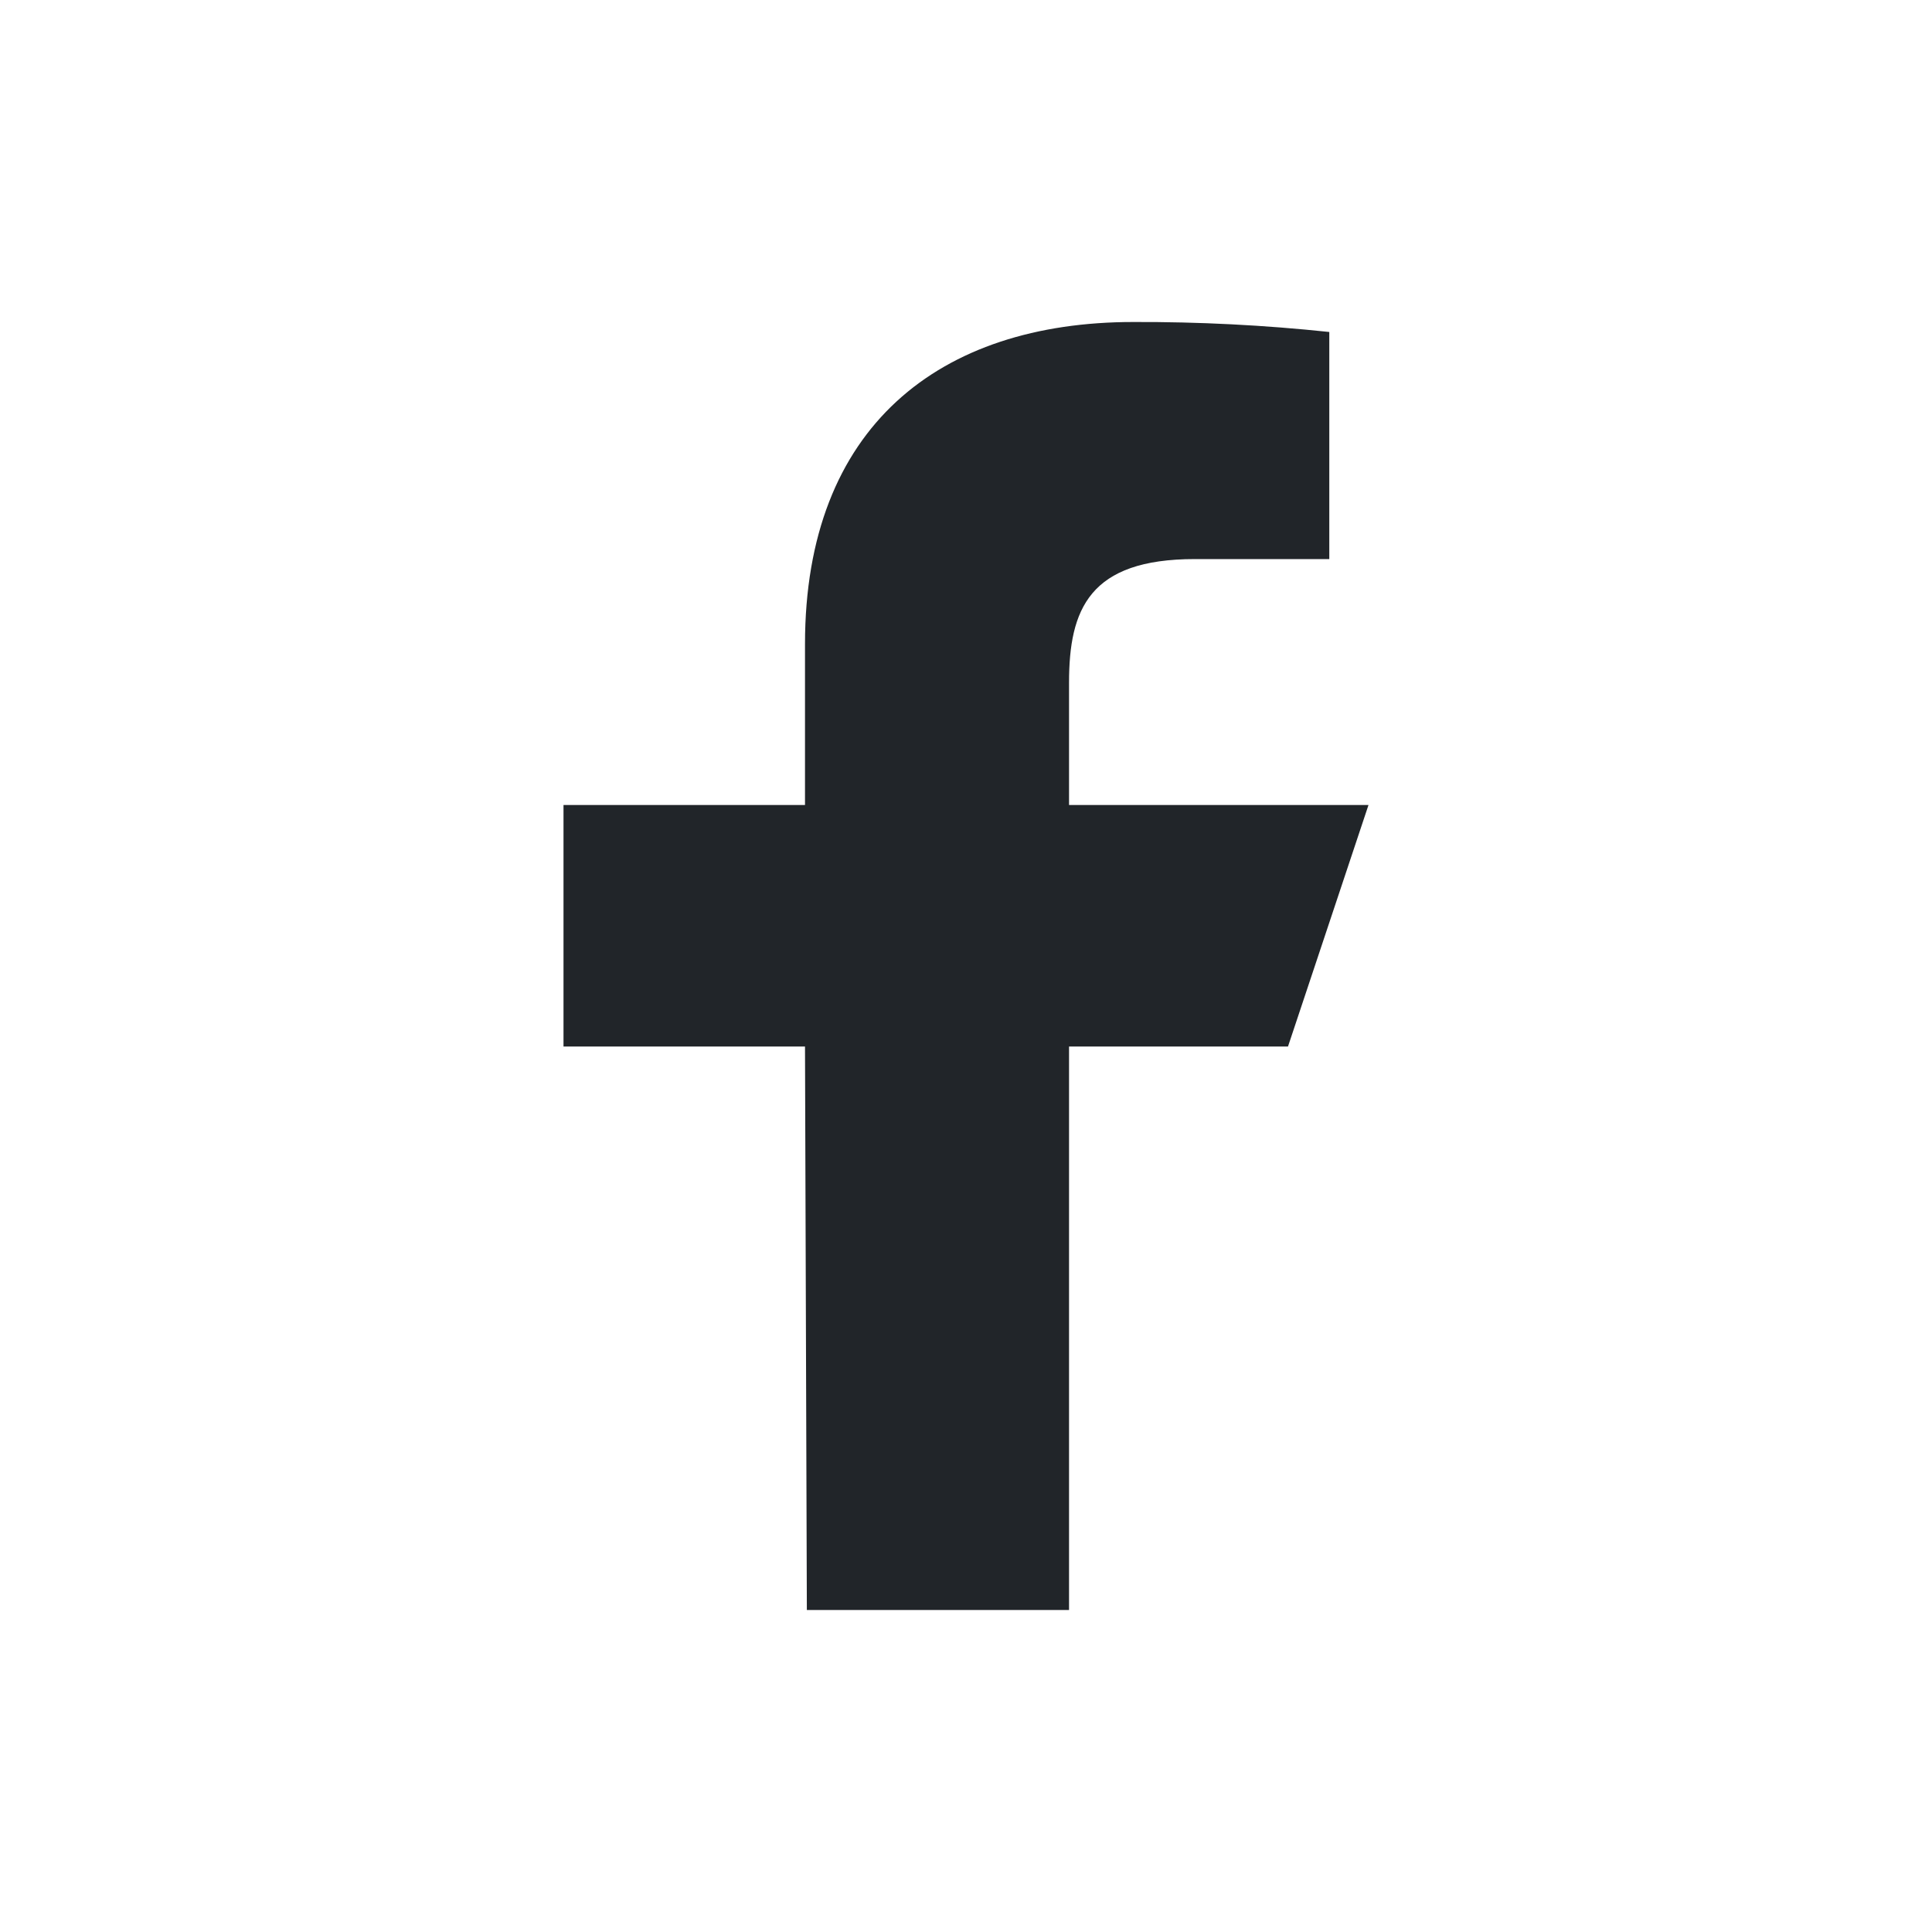
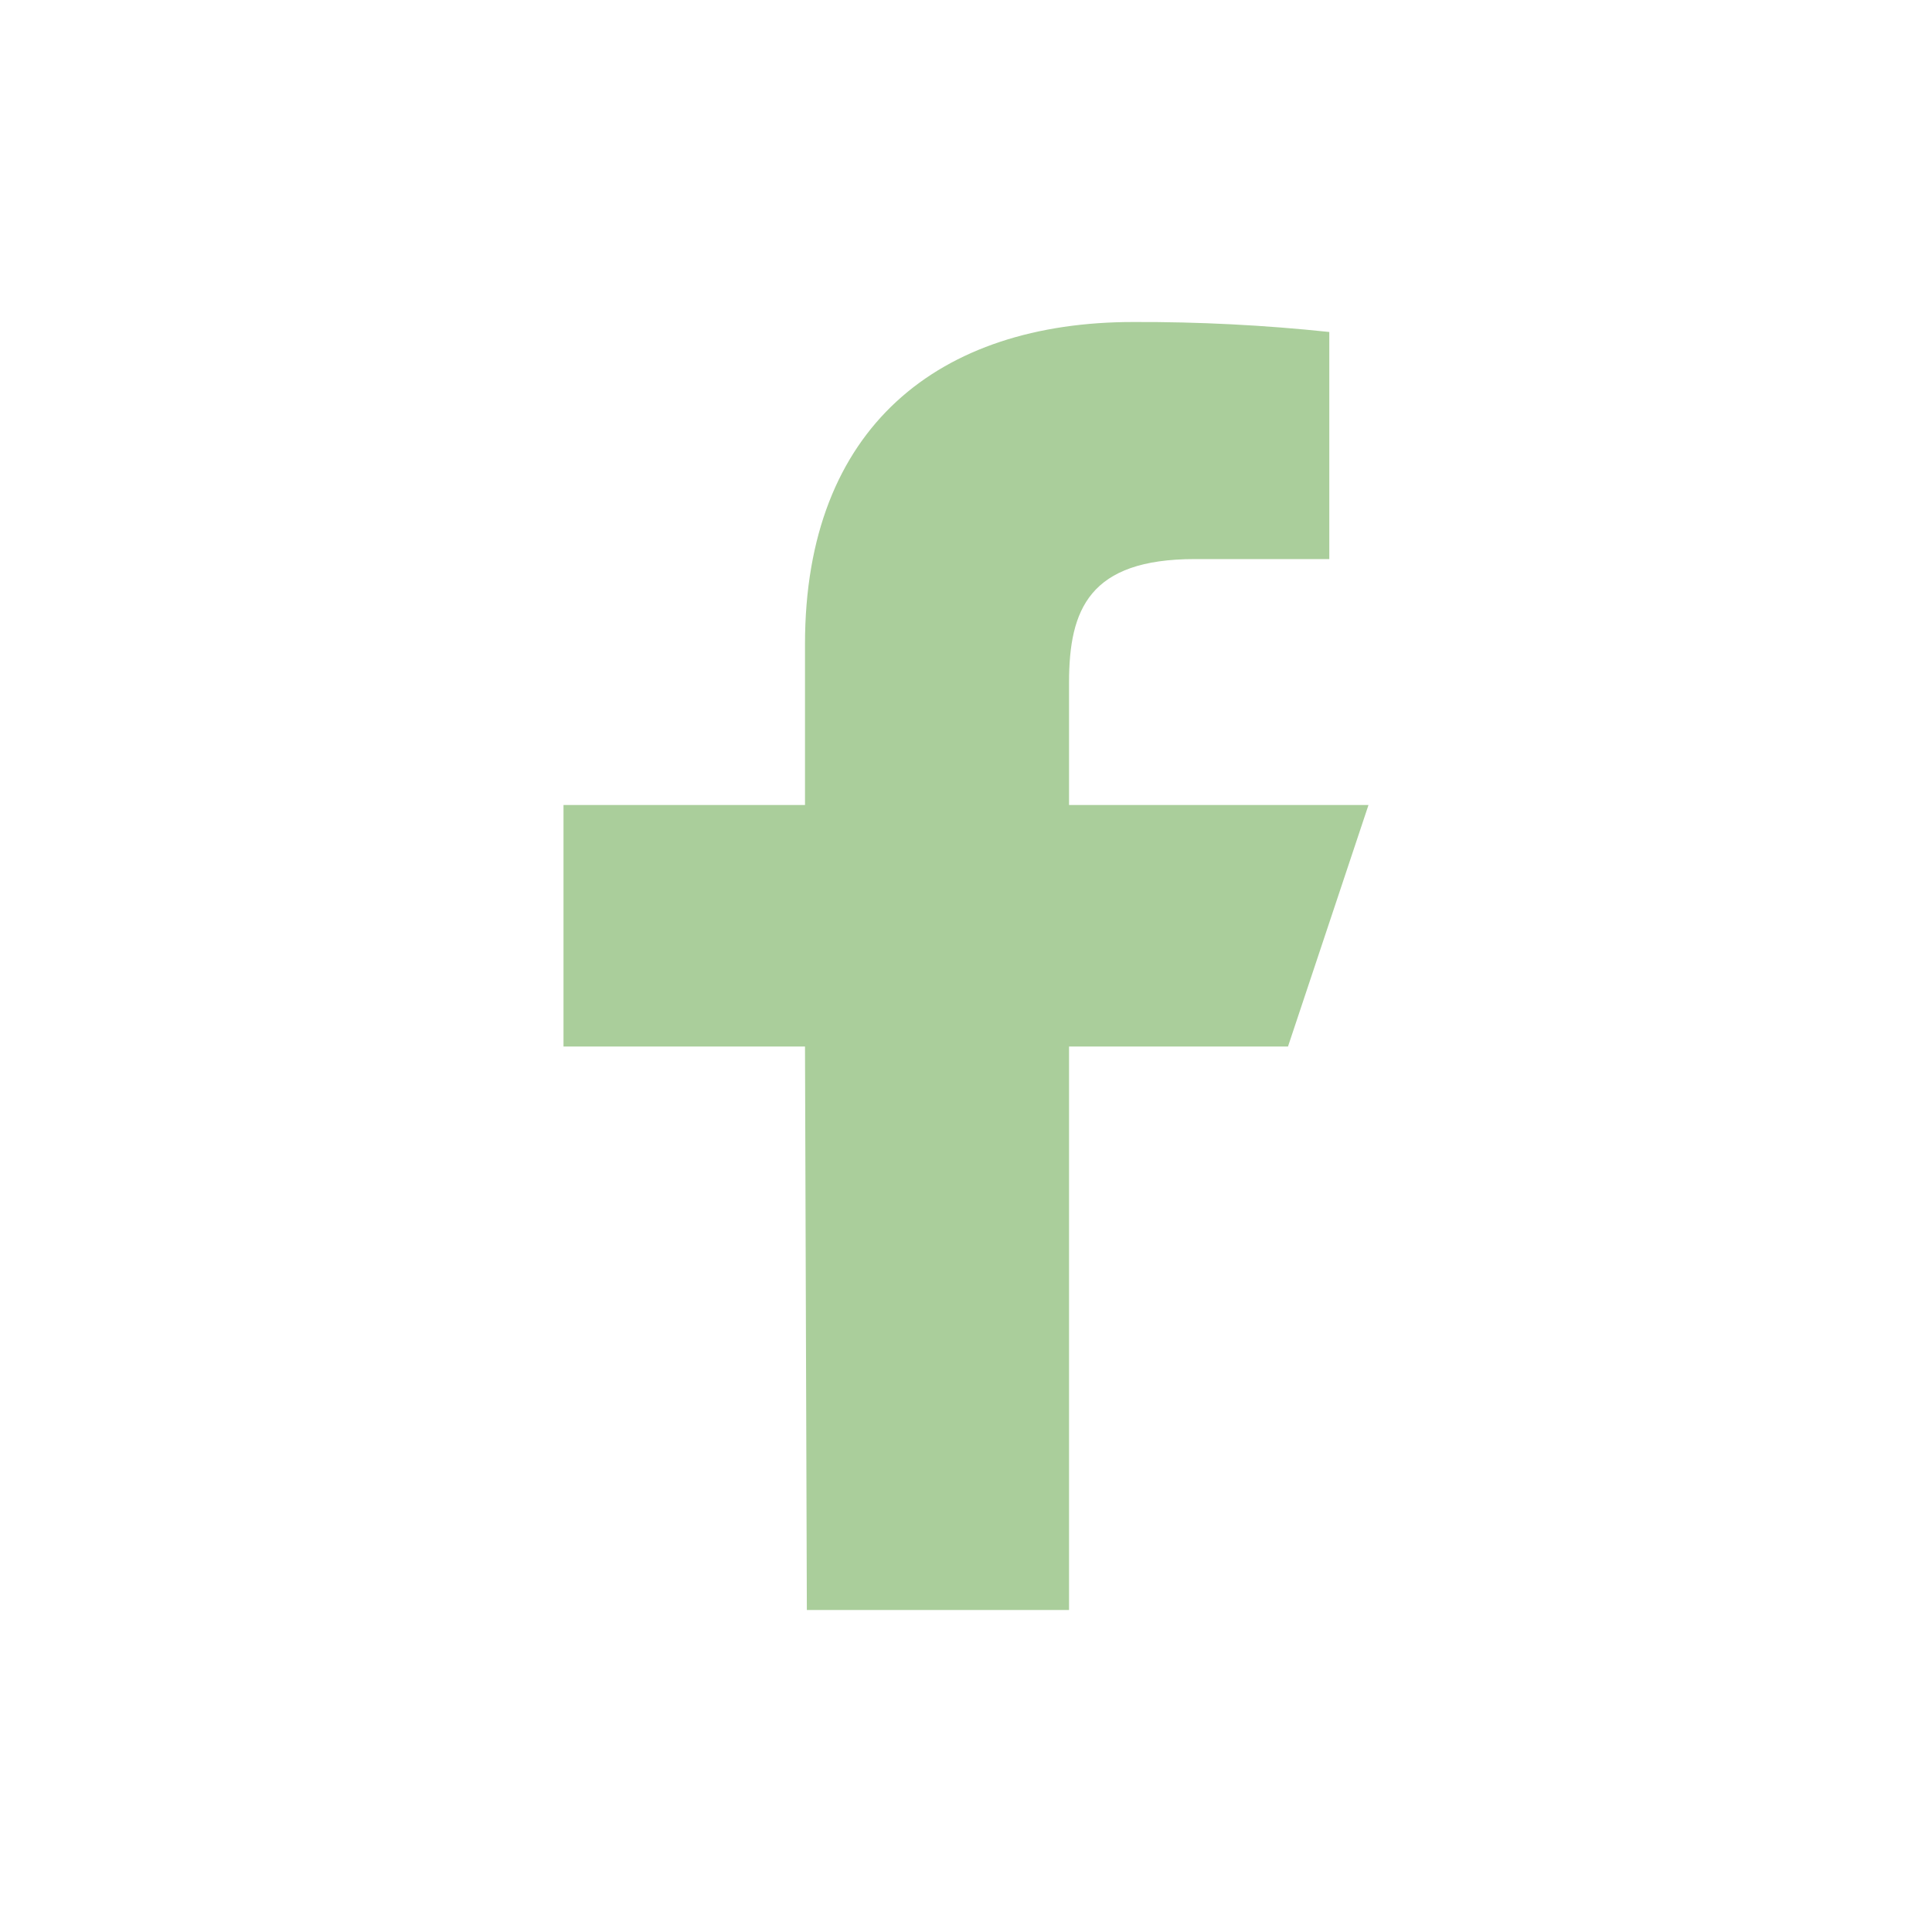
<svg xmlns="http://www.w3.org/2000/svg" id="Component_5_2" data-name="Component 5 – 2" width="24" height="24" viewBox="0 0 24 24">
  <rect id="Rectangle_6" data-name="Rectangle 6" width="24" height="24" fill="rgba(255,255,255,0)" />
  <g id="logo-fb-simple" transform="translate(4 4)">
-     <path id="Path_4" data-name="Path 4" d="M6.023,16,6,9H3V6H6V4c0-2.7,1.672-4,4.079-4a22.346,22.346,0,0,1,2.434.124V2.945h-1.67c-1.31,0-1.563.622-1.563,1.535V6H13L12,9H9.28v7Z" fill="#212529" />
+     <path fill="#AACE9B" id="Path_4" data-name="Path 4" d="M6.023,16,6,9H3V6H6V4c0-2.7,1.672-4,4.079-4a22.346,22.346,0,0,1,2.434.124V2.945h-1.67c-1.31,0-1.563.622-1.563,1.535V6H13L12,9H9.28v7Z" />
  </g>
</svg>
